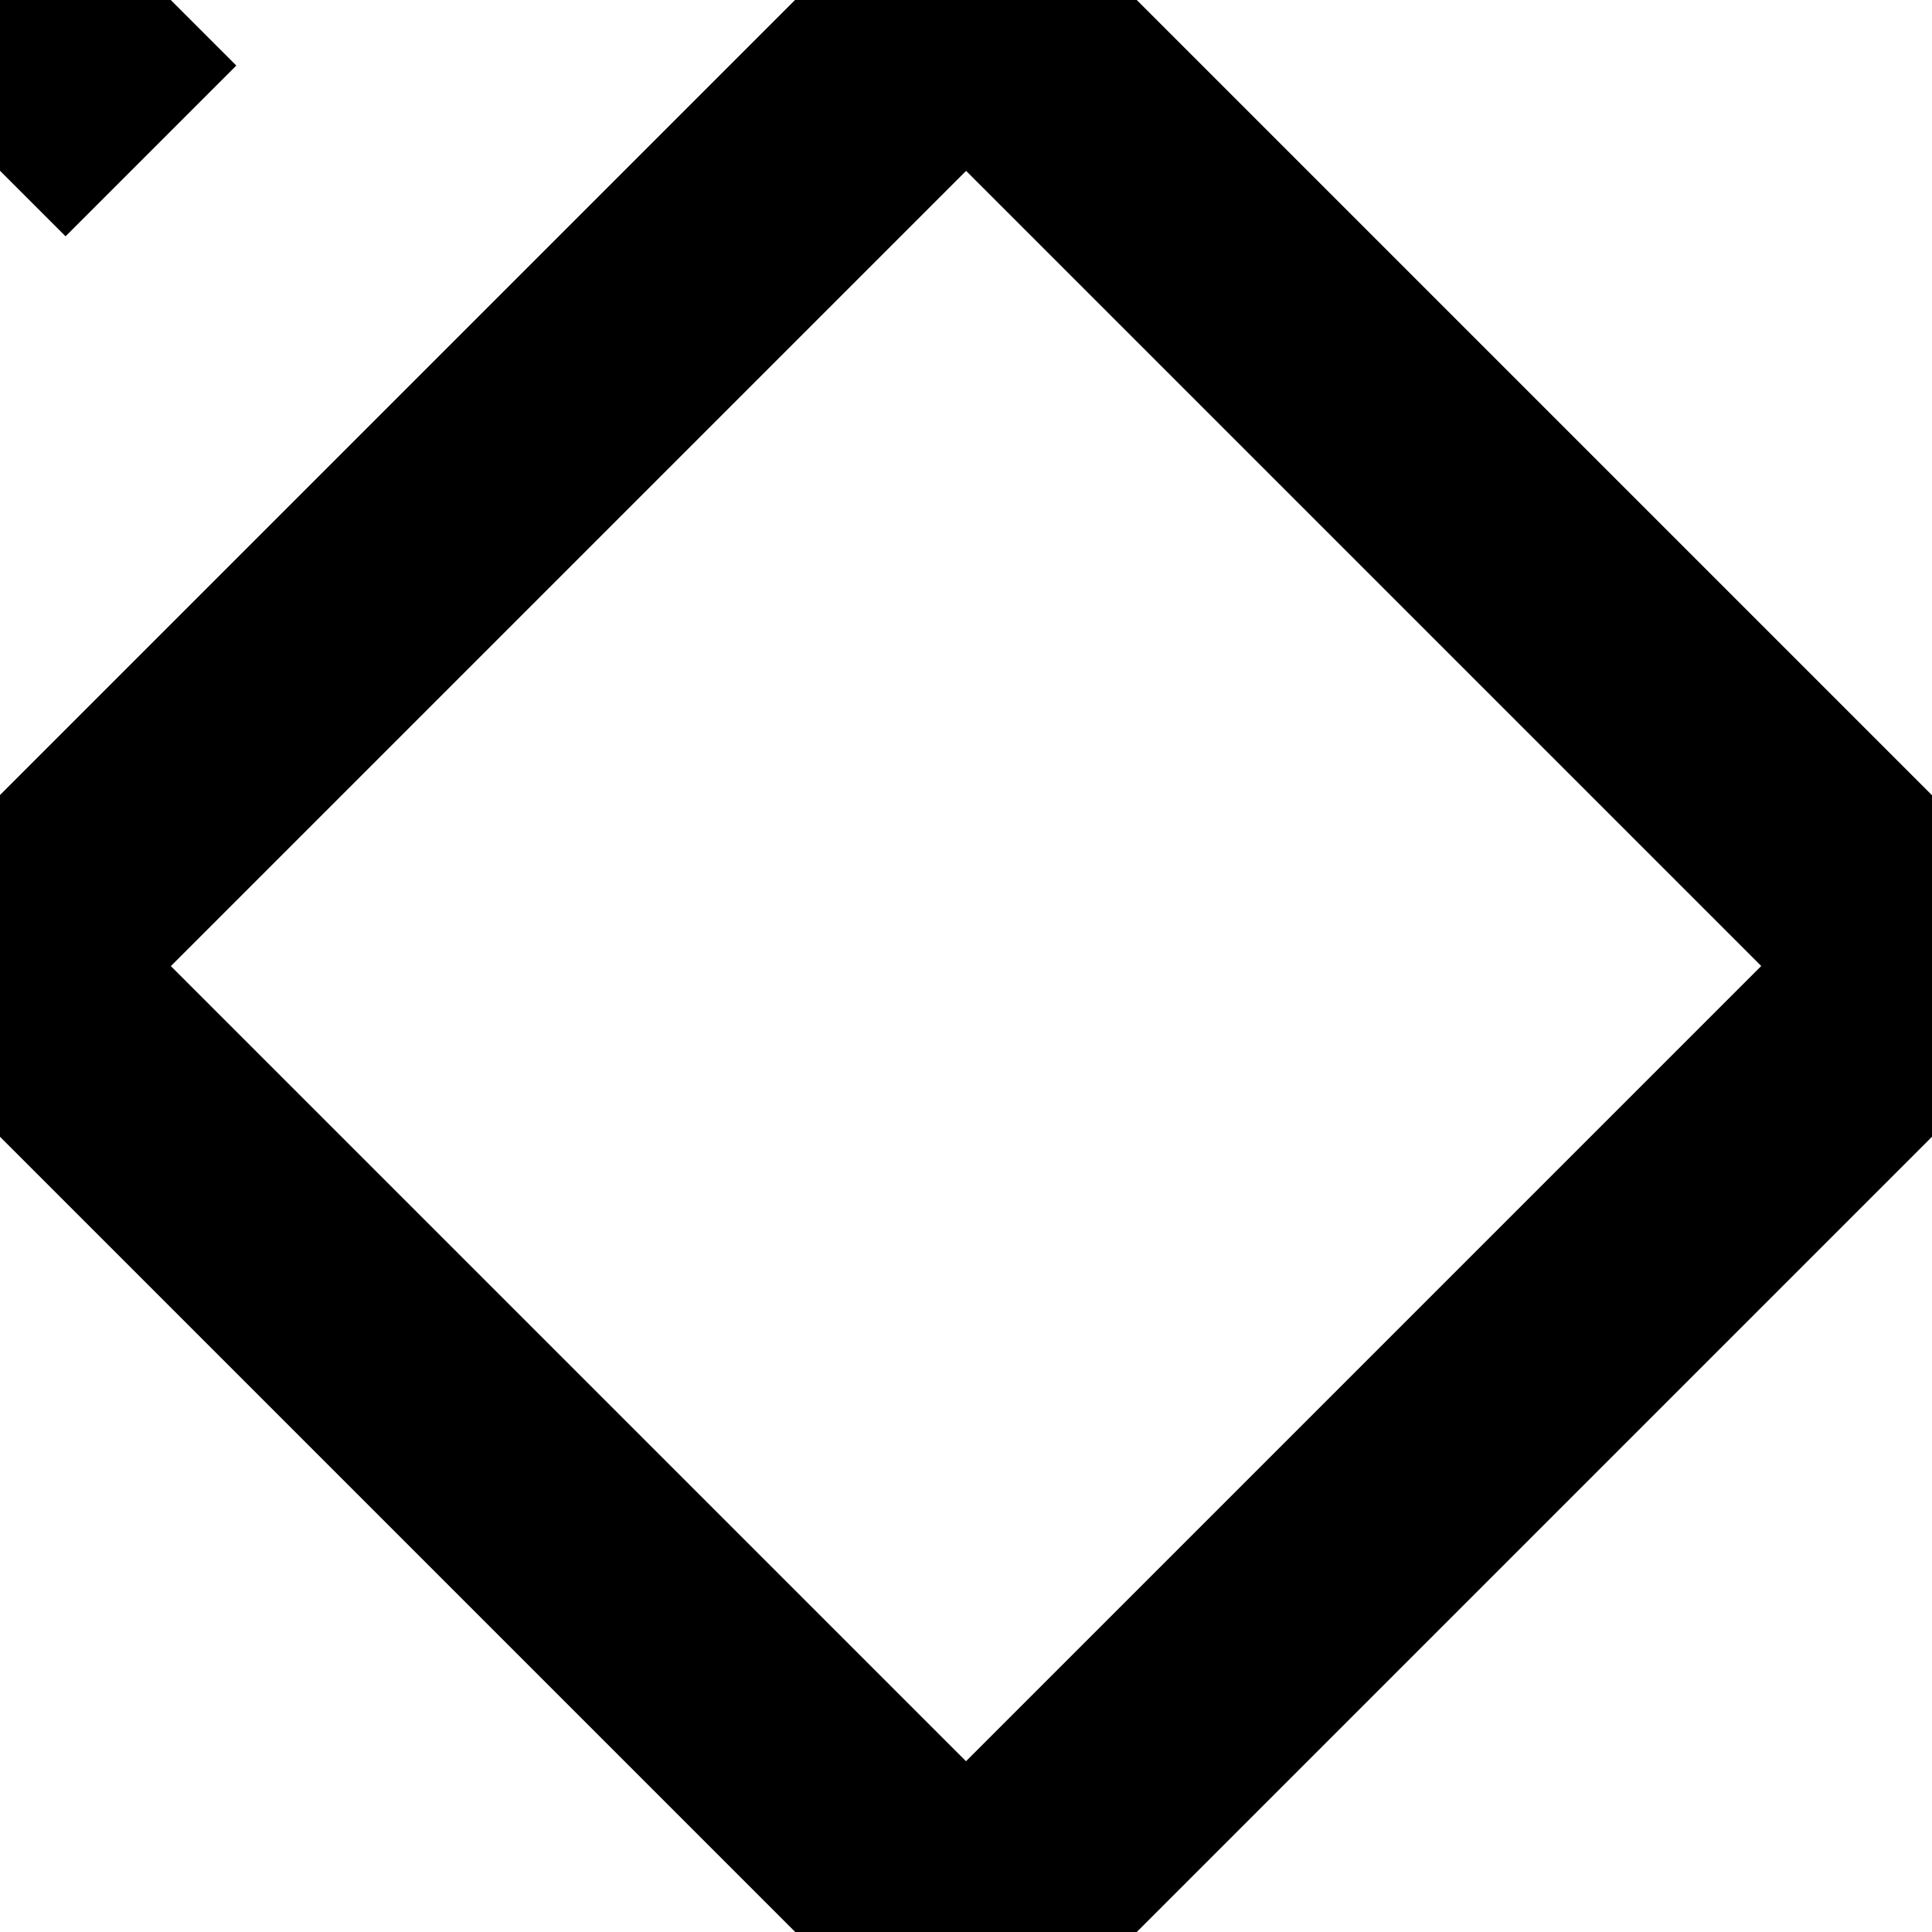
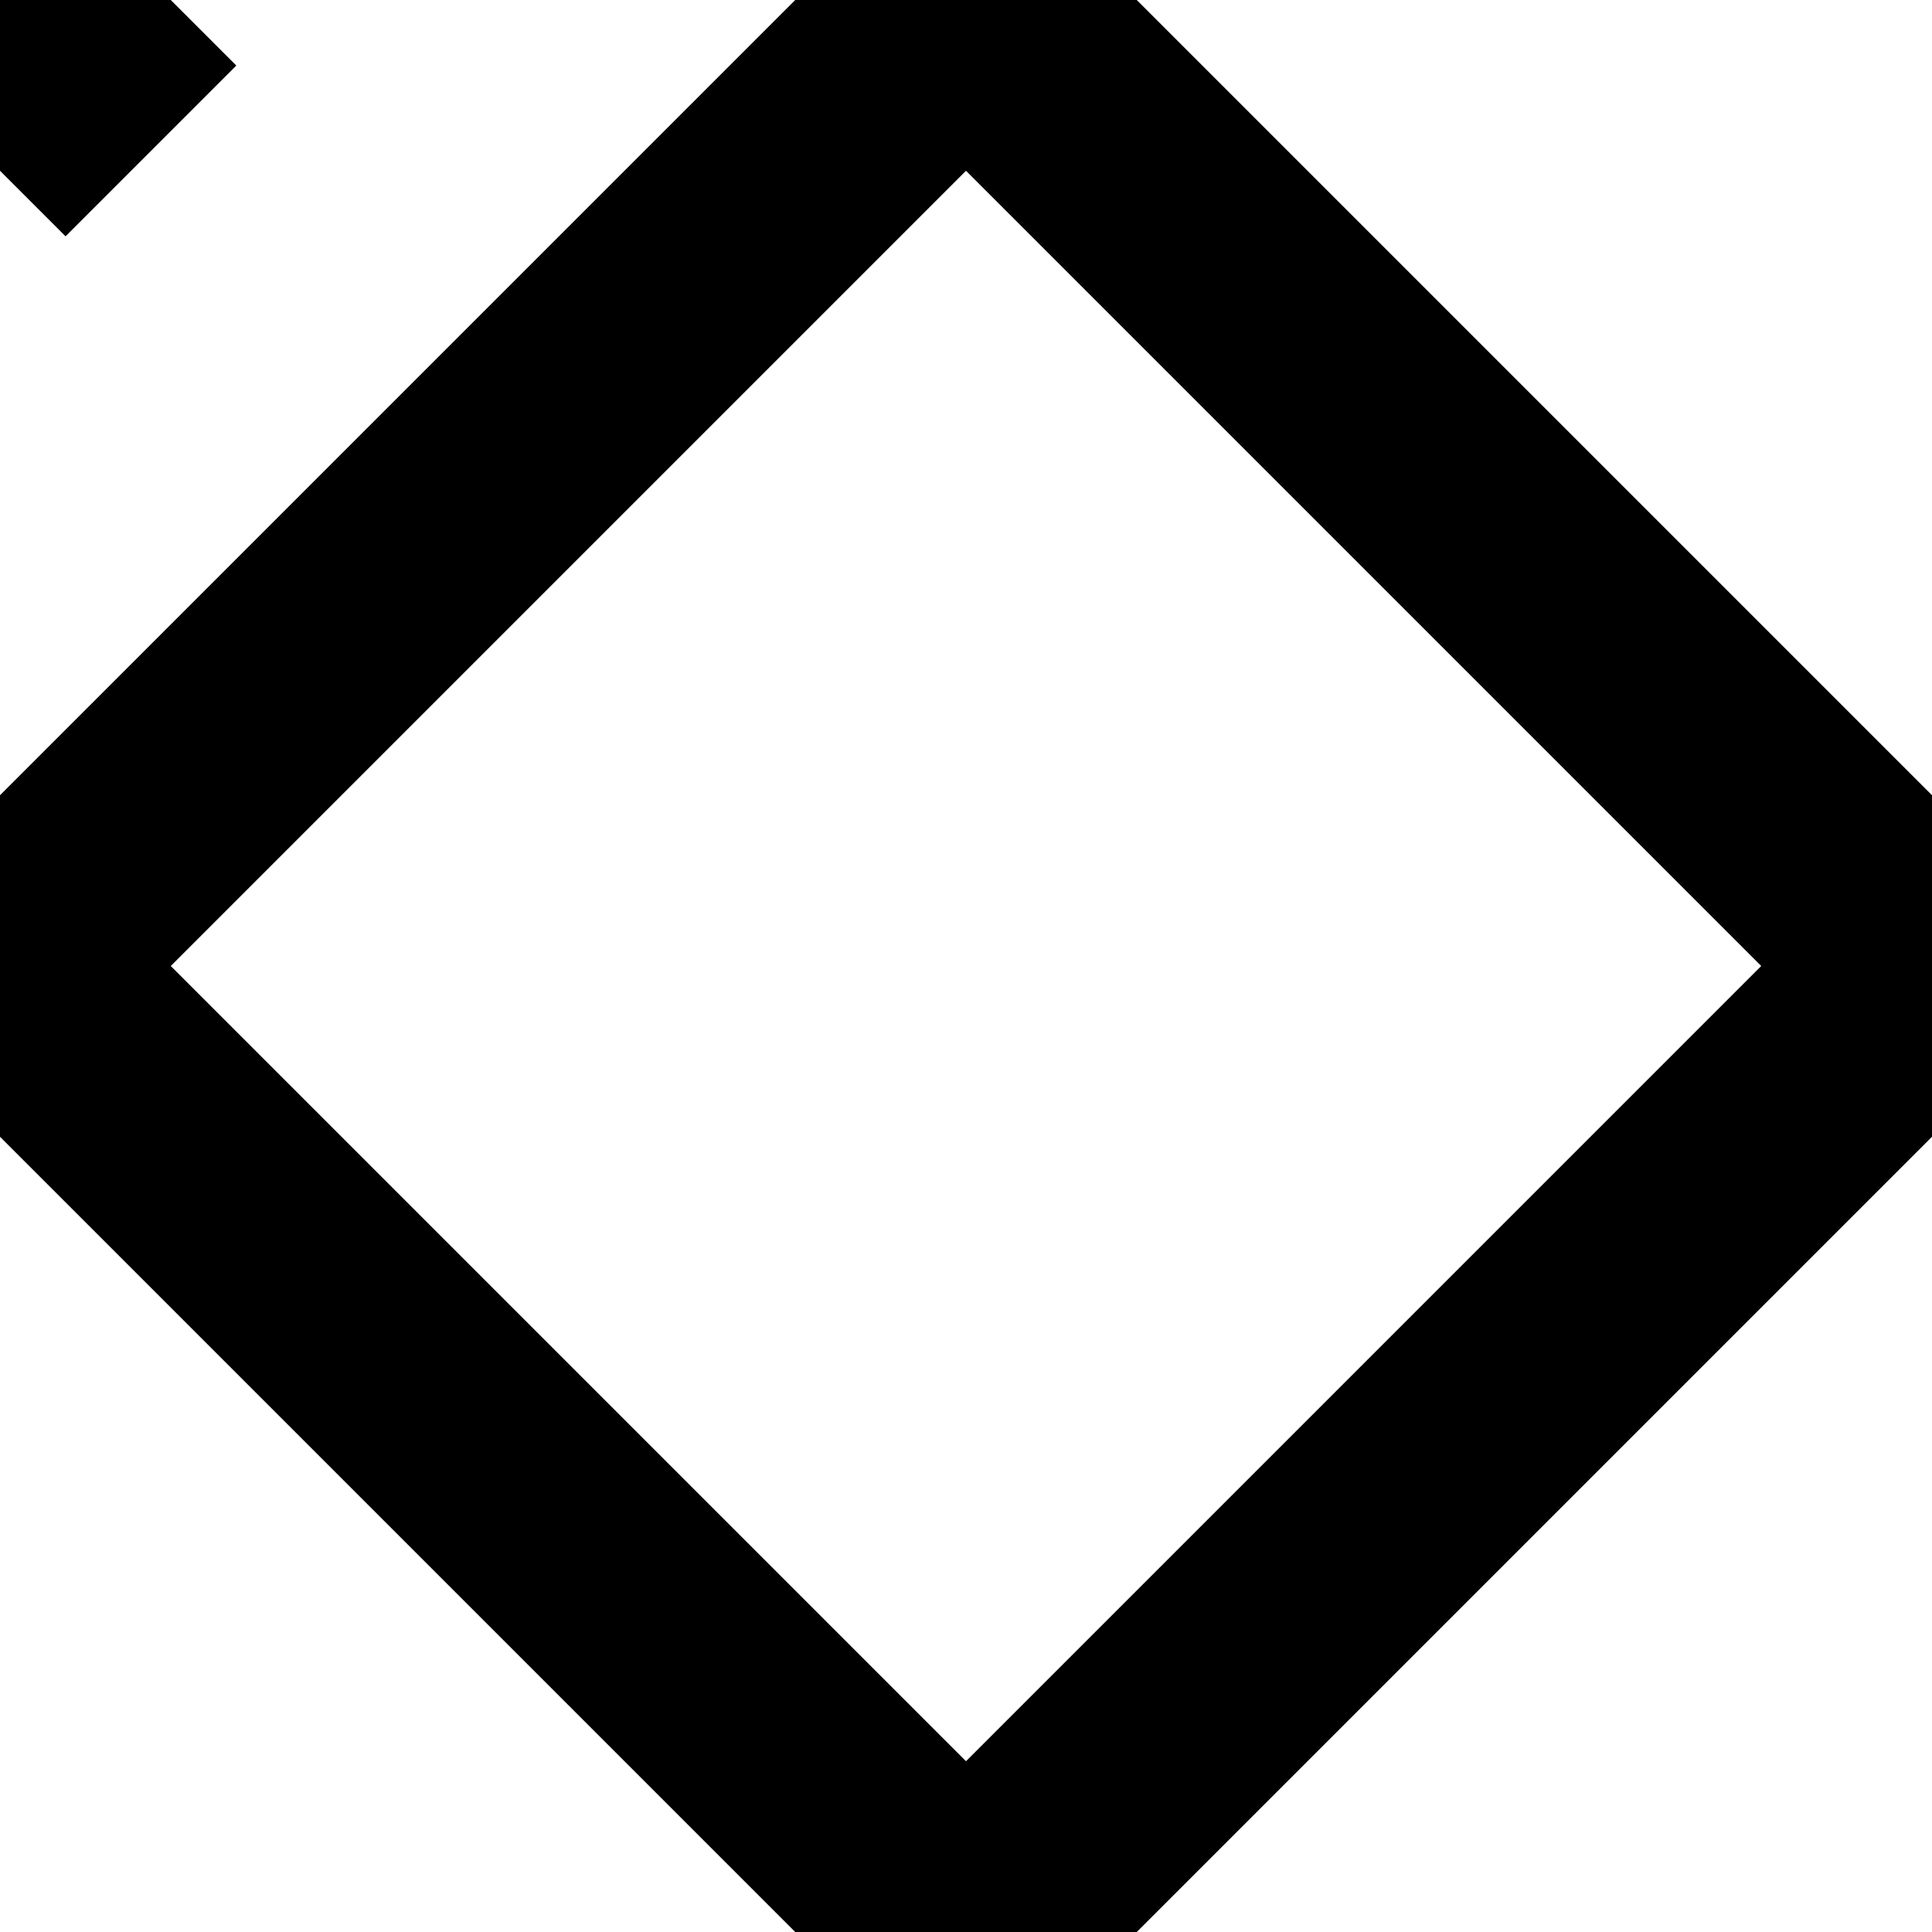
<svg xmlns="http://www.w3.org/2000/svg" width="512" height="512" viewBox="0 0 135.467 135.467" version="1.1" id="svg8">
  <defs id="defs2" />
  <g id="layer1" transform="translate(0,-161.5333)">
    <path style="fill:none;fill-rule:evenodd;stroke:#000000;stroke-width:16.933;stroke-linecap:butt;stroke-linejoin:miter;stroke-opacity:1;stroke-miterlimit:4;stroke-dasharray:none" d="M 67.733,161.533 0,229.267 l 67.733,67.733 67.733,-67.733 -101.6,-101.6" id="path4603" />
  </g>
  <defs id="defs2" />
  <path id="path4597" d="M 10.583,10.583 -4.233,-4.233" style="fill:none;fill-rule:evenodd;stroke:#000000;stroke-width:16.933;stroke-linecap:butt;stroke-linejoin:miter;stroke-miterlimit:4;stroke-dasharray:none;stroke-opacity:1" />
-   <path style="fill:none;fill-rule:evenodd;stroke:#000000;stroke-width:16.933;stroke-linecap:butt;stroke-linejoin:miter;stroke-opacity:1;stroke-miterlimit:4;stroke-dasharray:none" d="M 0,67.733 67.733,2.5999998e-6" id="path5042" />
</svg>
